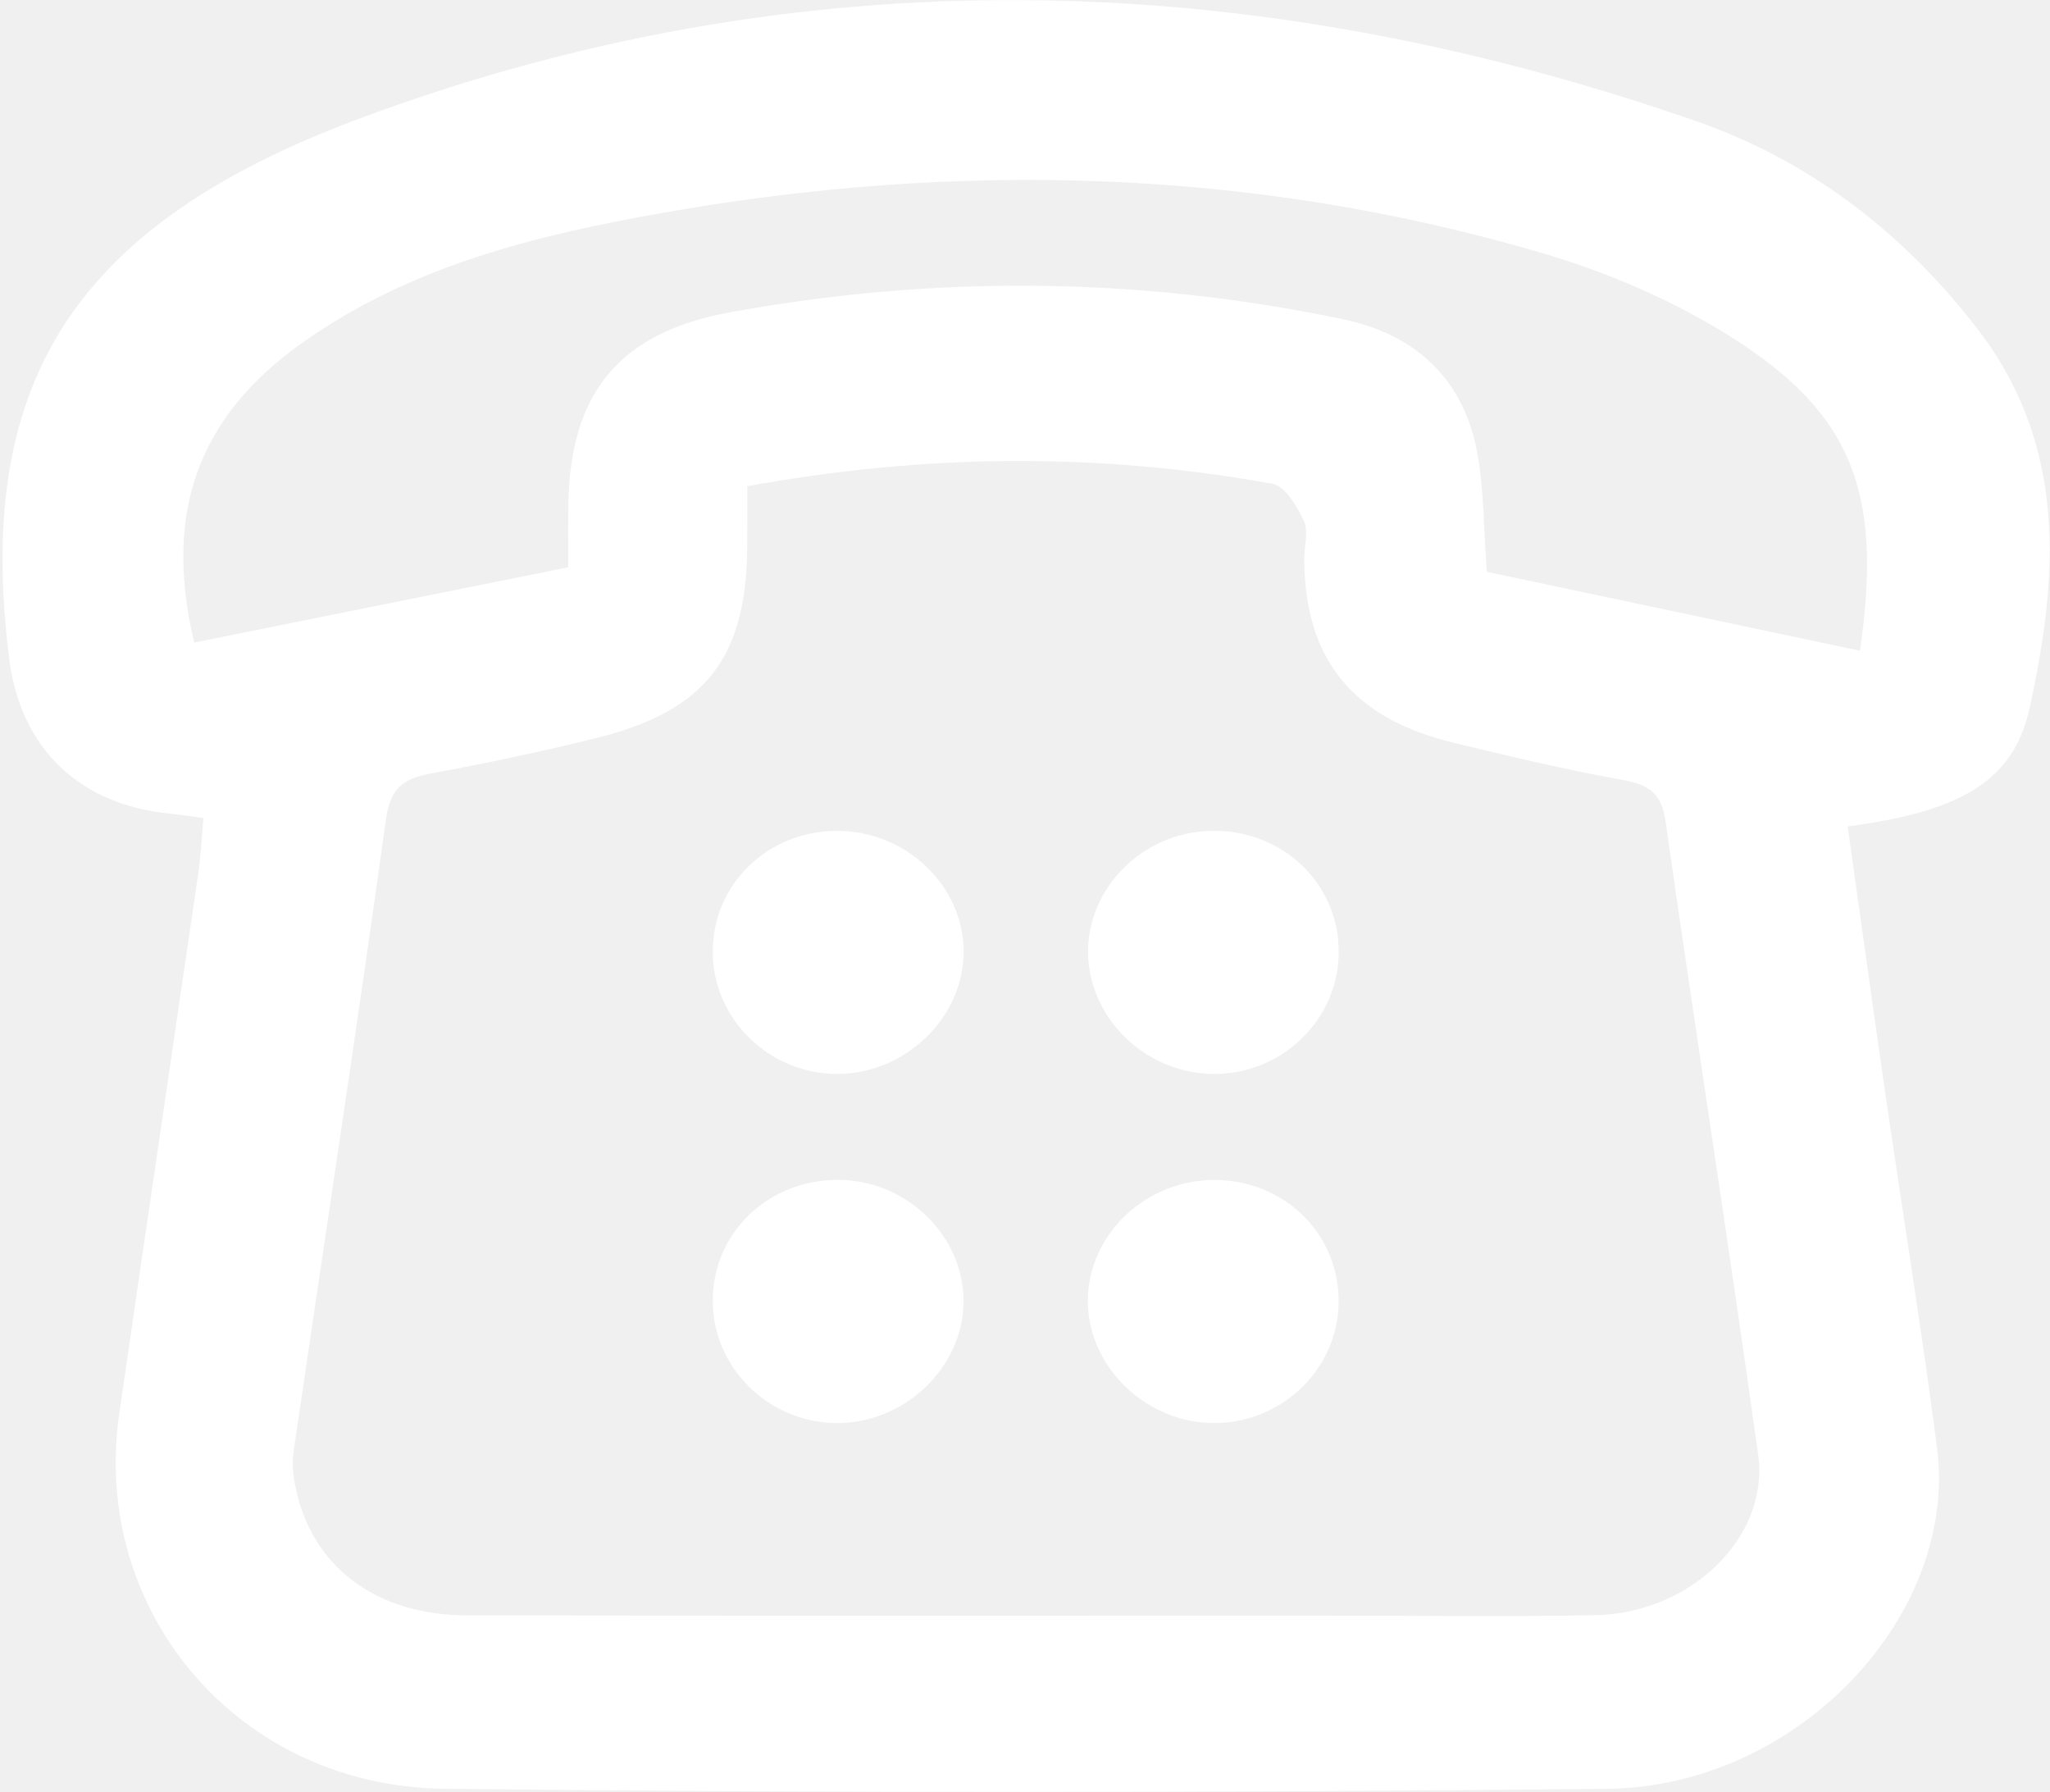
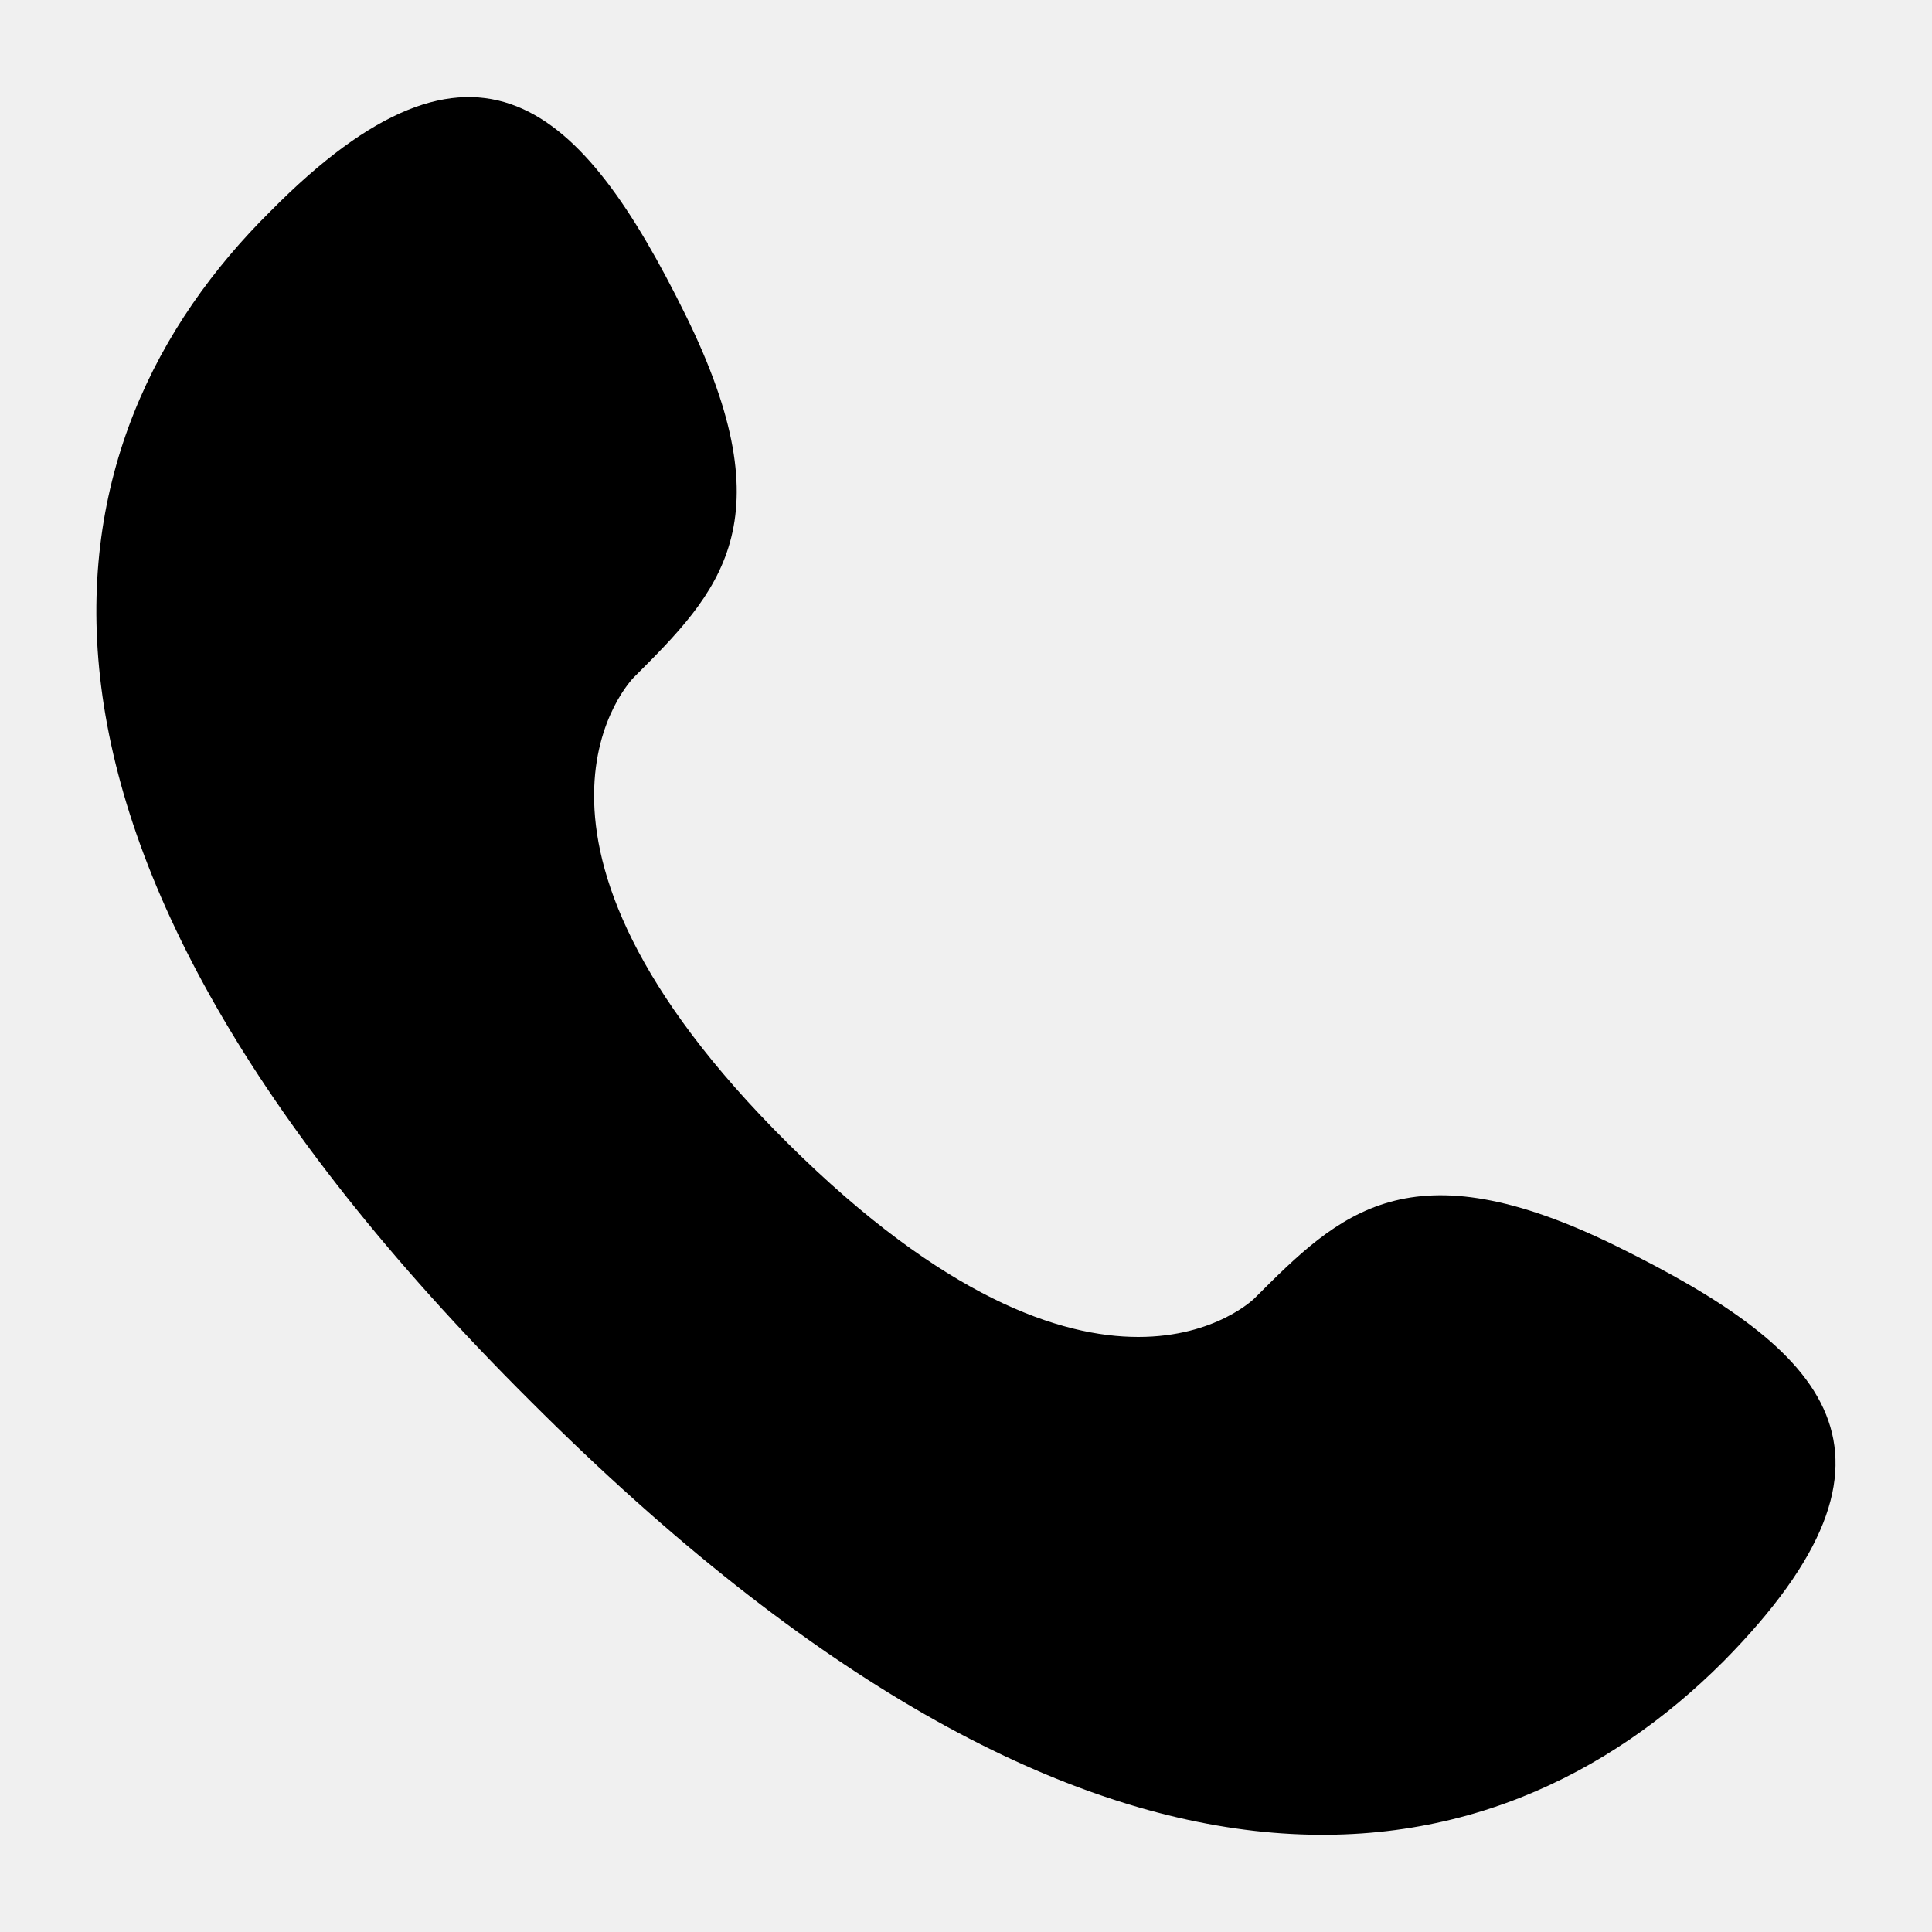
- <svg xmlns="http://www.w3.org/2000/svg" preserveAspectRatio="xMidYMid" width="24.031" height="21" viewBox="0 0 24.031 21">
-   <defs>
-     <style>
-       .cls-1 {
-         fill: #fff;
-         fill-rule: evenodd;
-       }
-     </style>
-   </defs>
-   <path d="M23.789,8.309 C23.596,9.178 22.942,9.517 21.659,9.686 C21.803,10.707 21.944,11.729 22.091,12.750 C22.295,14.154 22.522,15.555 22.706,16.962 C22.964,18.929 21.074,20.943 18.838,20.966 C14.294,21.012 9.749,21.017 5.206,20.965 C2.784,20.937 1.063,18.877 1.398,16.569 C1.704,14.453 2.018,12.337 2.326,10.222 C2.355,10.020 2.364,9.815 2.385,9.587 C2.224,9.566 2.113,9.549 2.001,9.537 C0.928,9.434 0.238,8.771 0.107,7.715 C-0.283,4.586 0.765,2.685 4.168,1.407 C9.346,-0.536 14.655,-0.402 19.885,1.421 C21.225,1.887 22.318,2.736 23.182,3.856 C24.242,5.233 24.128,6.778 23.789,8.309 ZM3.460,17.409 C3.643,18.353 4.397,18.931 5.478,18.933 C8.800,18.938 12.122,18.935 15.444,18.935 C16.532,18.935 17.620,18.952 18.708,18.930 C19.822,18.907 20.744,18.013 20.610,17.051 C20.266,14.577 19.877,12.108 19.526,9.634 C19.479,9.308 19.341,9.199 19.026,9.142 C18.359,9.022 17.698,8.865 17.039,8.705 C15.854,8.419 15.295,7.725 15.289,6.554 C15.288,6.403 15.342,6.230 15.284,6.105 C15.206,5.935 15.064,5.697 14.916,5.670 C12.892,5.304 10.864,5.315 8.760,5.699 C8.760,5.971 8.761,6.195 8.759,6.419 C8.748,7.716 8.266,8.335 6.984,8.652 C6.345,8.810 5.700,8.946 5.053,9.065 C4.725,9.125 4.575,9.241 4.525,9.599 C4.181,12.074 3.803,14.544 3.441,17.016 C3.422,17.144 3.435,17.281 3.460,17.409 ZM20.125,3.847 C19.488,3.468 18.777,3.170 18.060,2.961 C14.669,1.966 11.216,1.884 7.750,2.498 C6.265,2.761 4.799,3.123 3.533,4.025 C2.305,4.900 1.918,6.031 2.277,7.531 C3.724,7.240 5.174,6.948 6.661,6.649 C6.661,6.371 6.659,6.147 6.662,5.923 C6.680,4.617 7.248,3.899 8.559,3.660 C10.951,3.224 13.348,3.242 15.732,3.739 C16.616,3.922 17.173,4.463 17.323,5.341 C17.396,5.767 17.393,6.204 17.429,6.702 C18.862,7.005 20.315,7.312 21.803,7.627 C22.084,5.709 21.689,4.778 20.125,3.847 ZM9.850,13.829 C10.640,13.843 11.297,14.490 11.295,15.253 C11.293,16.033 10.593,16.694 9.786,16.679 C8.998,16.664 8.354,16.019 8.355,15.247 C8.355,14.442 9.017,13.814 9.850,13.829 ZM9.841,12.587 C9.030,12.602 8.352,11.947 8.355,11.152 C8.357,10.368 8.989,9.748 9.795,9.738 C10.615,9.729 11.300,10.379 11.296,11.164 C11.291,11.922 10.626,12.572 9.841,12.587 ZM14.243,13.830 C15.046,13.835 15.675,14.439 15.692,15.220 C15.709,16.013 15.056,16.672 14.246,16.679 C13.444,16.686 12.754,16.026 12.752,15.252 C12.751,14.471 13.429,13.825 14.243,13.830 ZM14.275,12.587 C13.471,12.609 12.777,11.970 12.755,11.187 C12.734,10.409 13.403,9.745 14.214,9.737 C15.041,9.730 15.693,10.356 15.693,11.156 C15.693,11.928 15.061,12.565 14.275,12.587 Z" class="cls-1" />
+ <svg xmlns="http://www.w3.org/2000/svg" version="1.1" id="Слой_1" x="0px" y="0px" viewBox="0 0 75 75" style="enable-background:new 0 0 75 75;" xml:space="preserve">
+   <path d="M62.8,48.4c-8.1-4-10.8-1.3-14.1,2c0,0-6,6-18.1-6s-6-18.1-6-18.1c3.3-3.3,6-6,2-14.1c-4-8.1-8.1-12.1-16.1-4  C1.6,17-1.6,32.3,20.6,54.4c22.1,22.1,37.4,19,46.3,10.1C74.9,56.4,70.9,52.4,62.8,48.4z" />
</svg>
